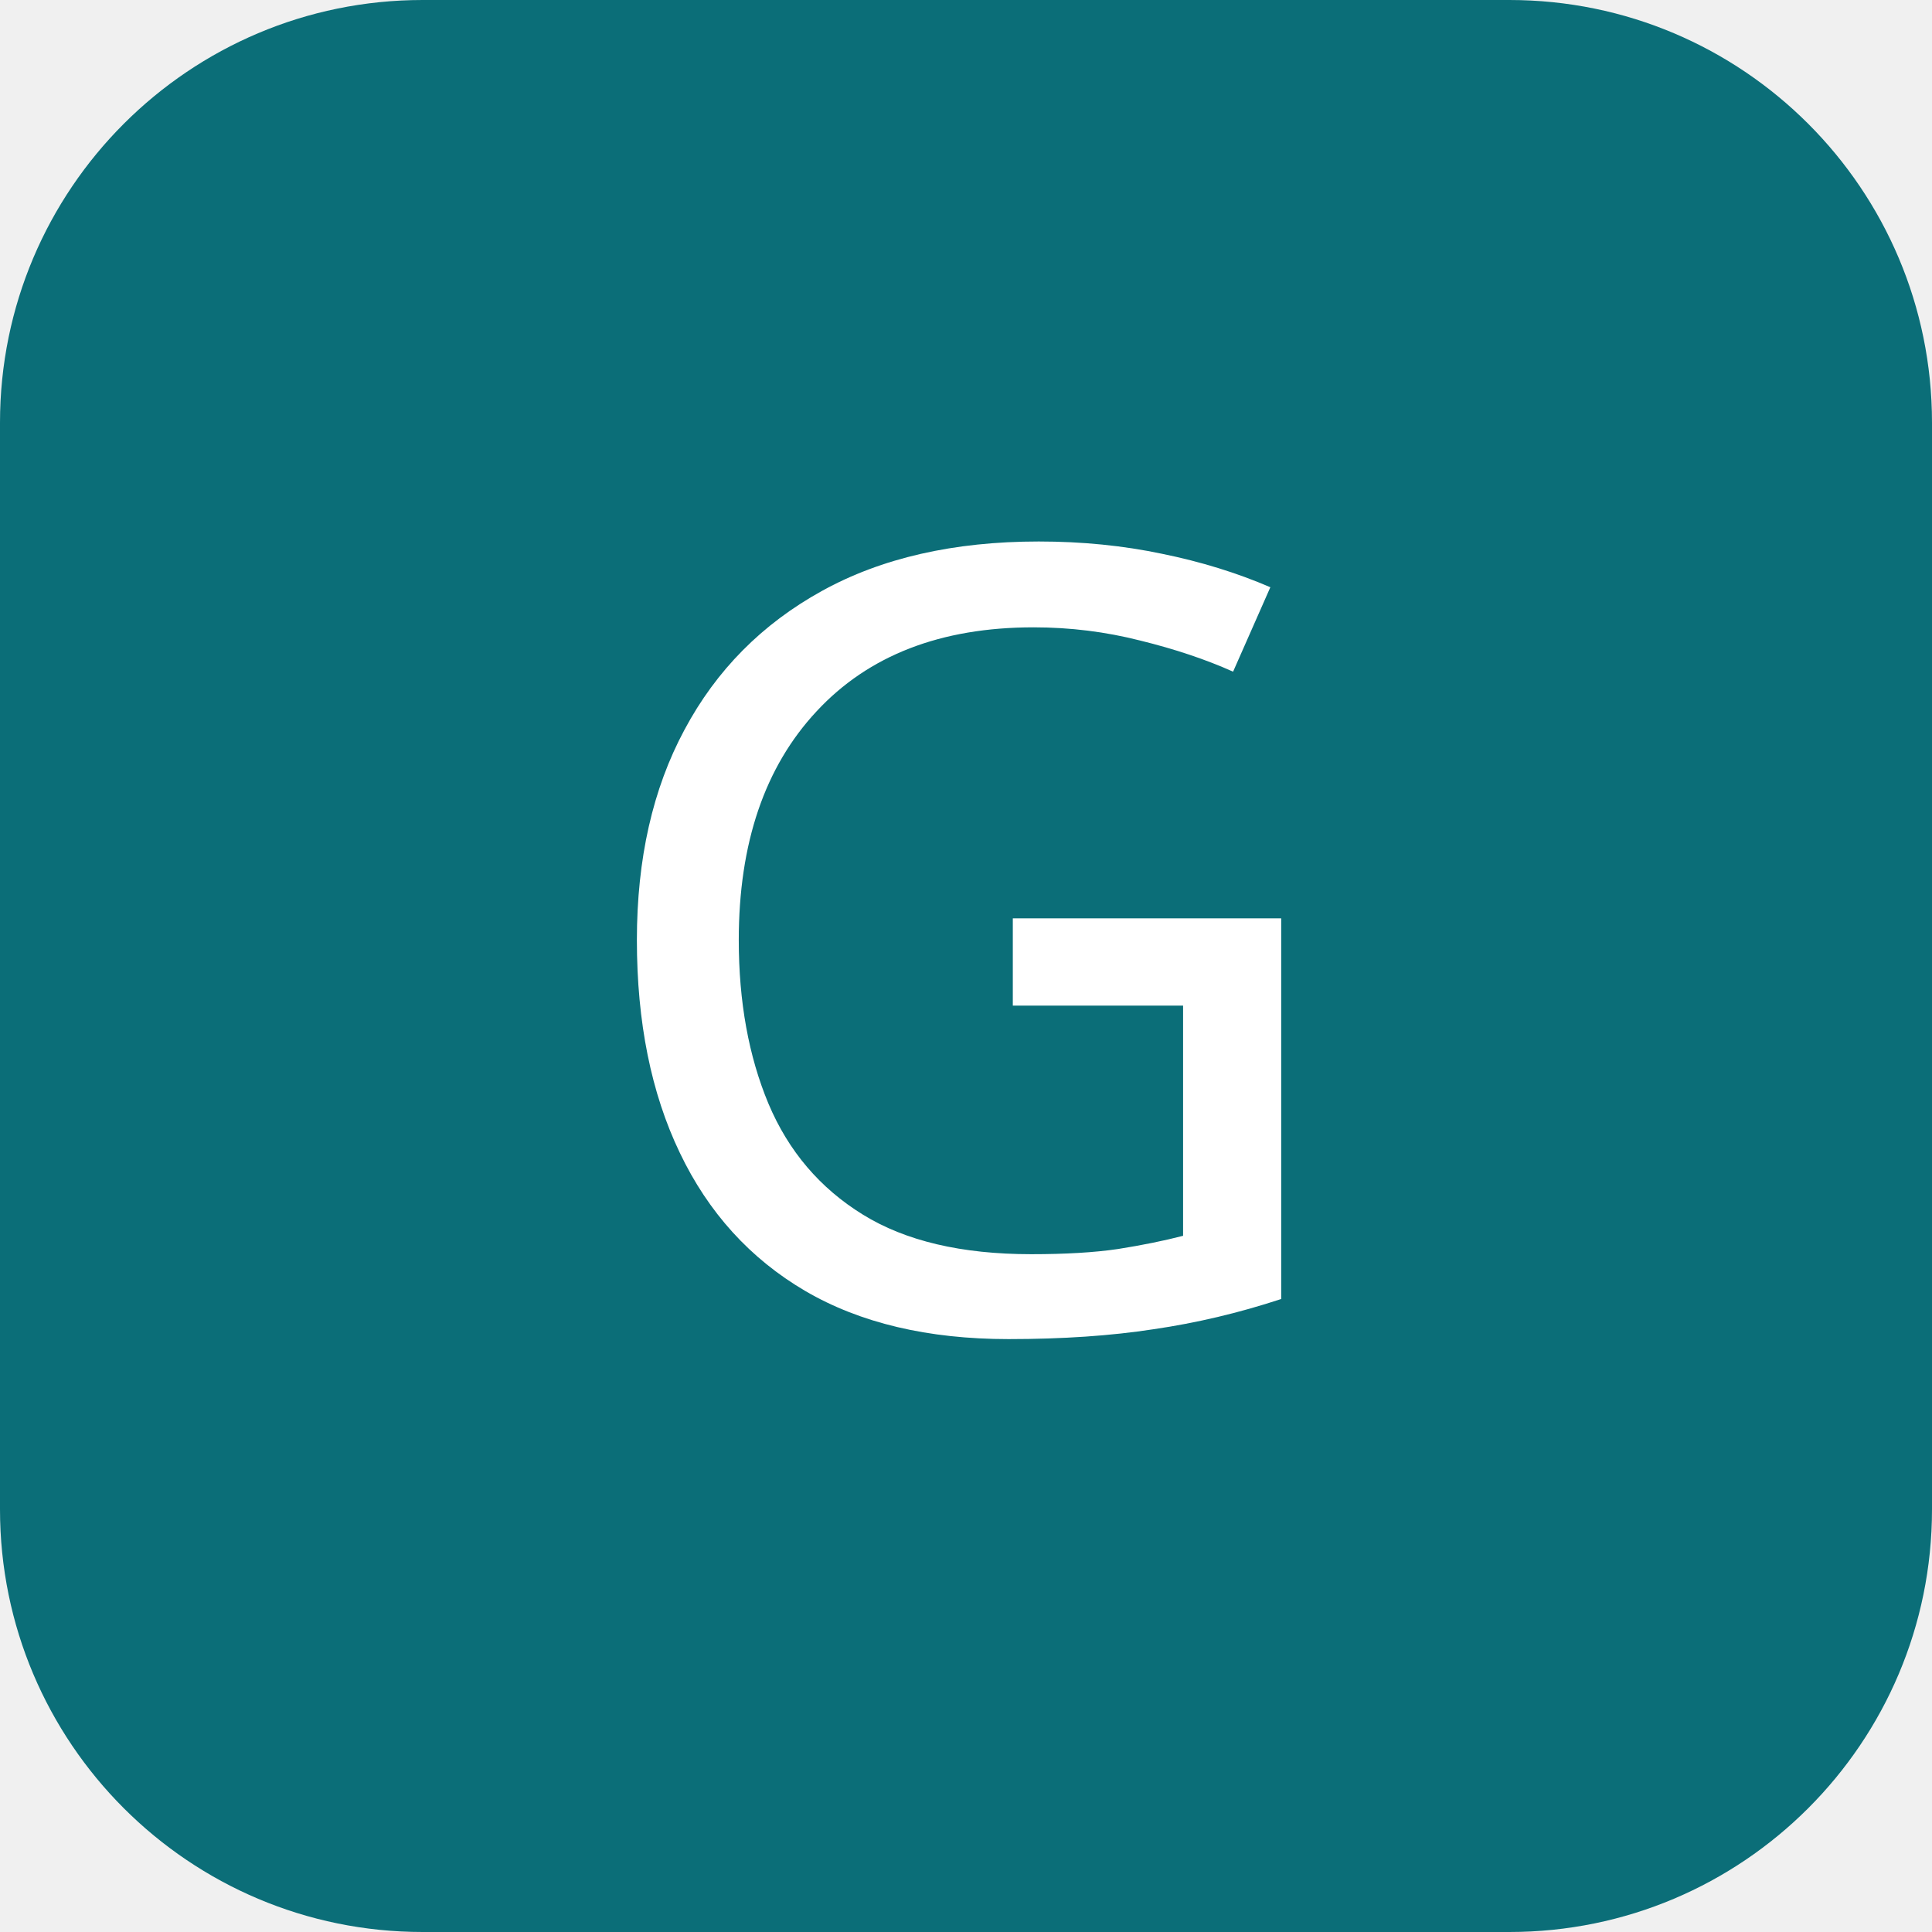
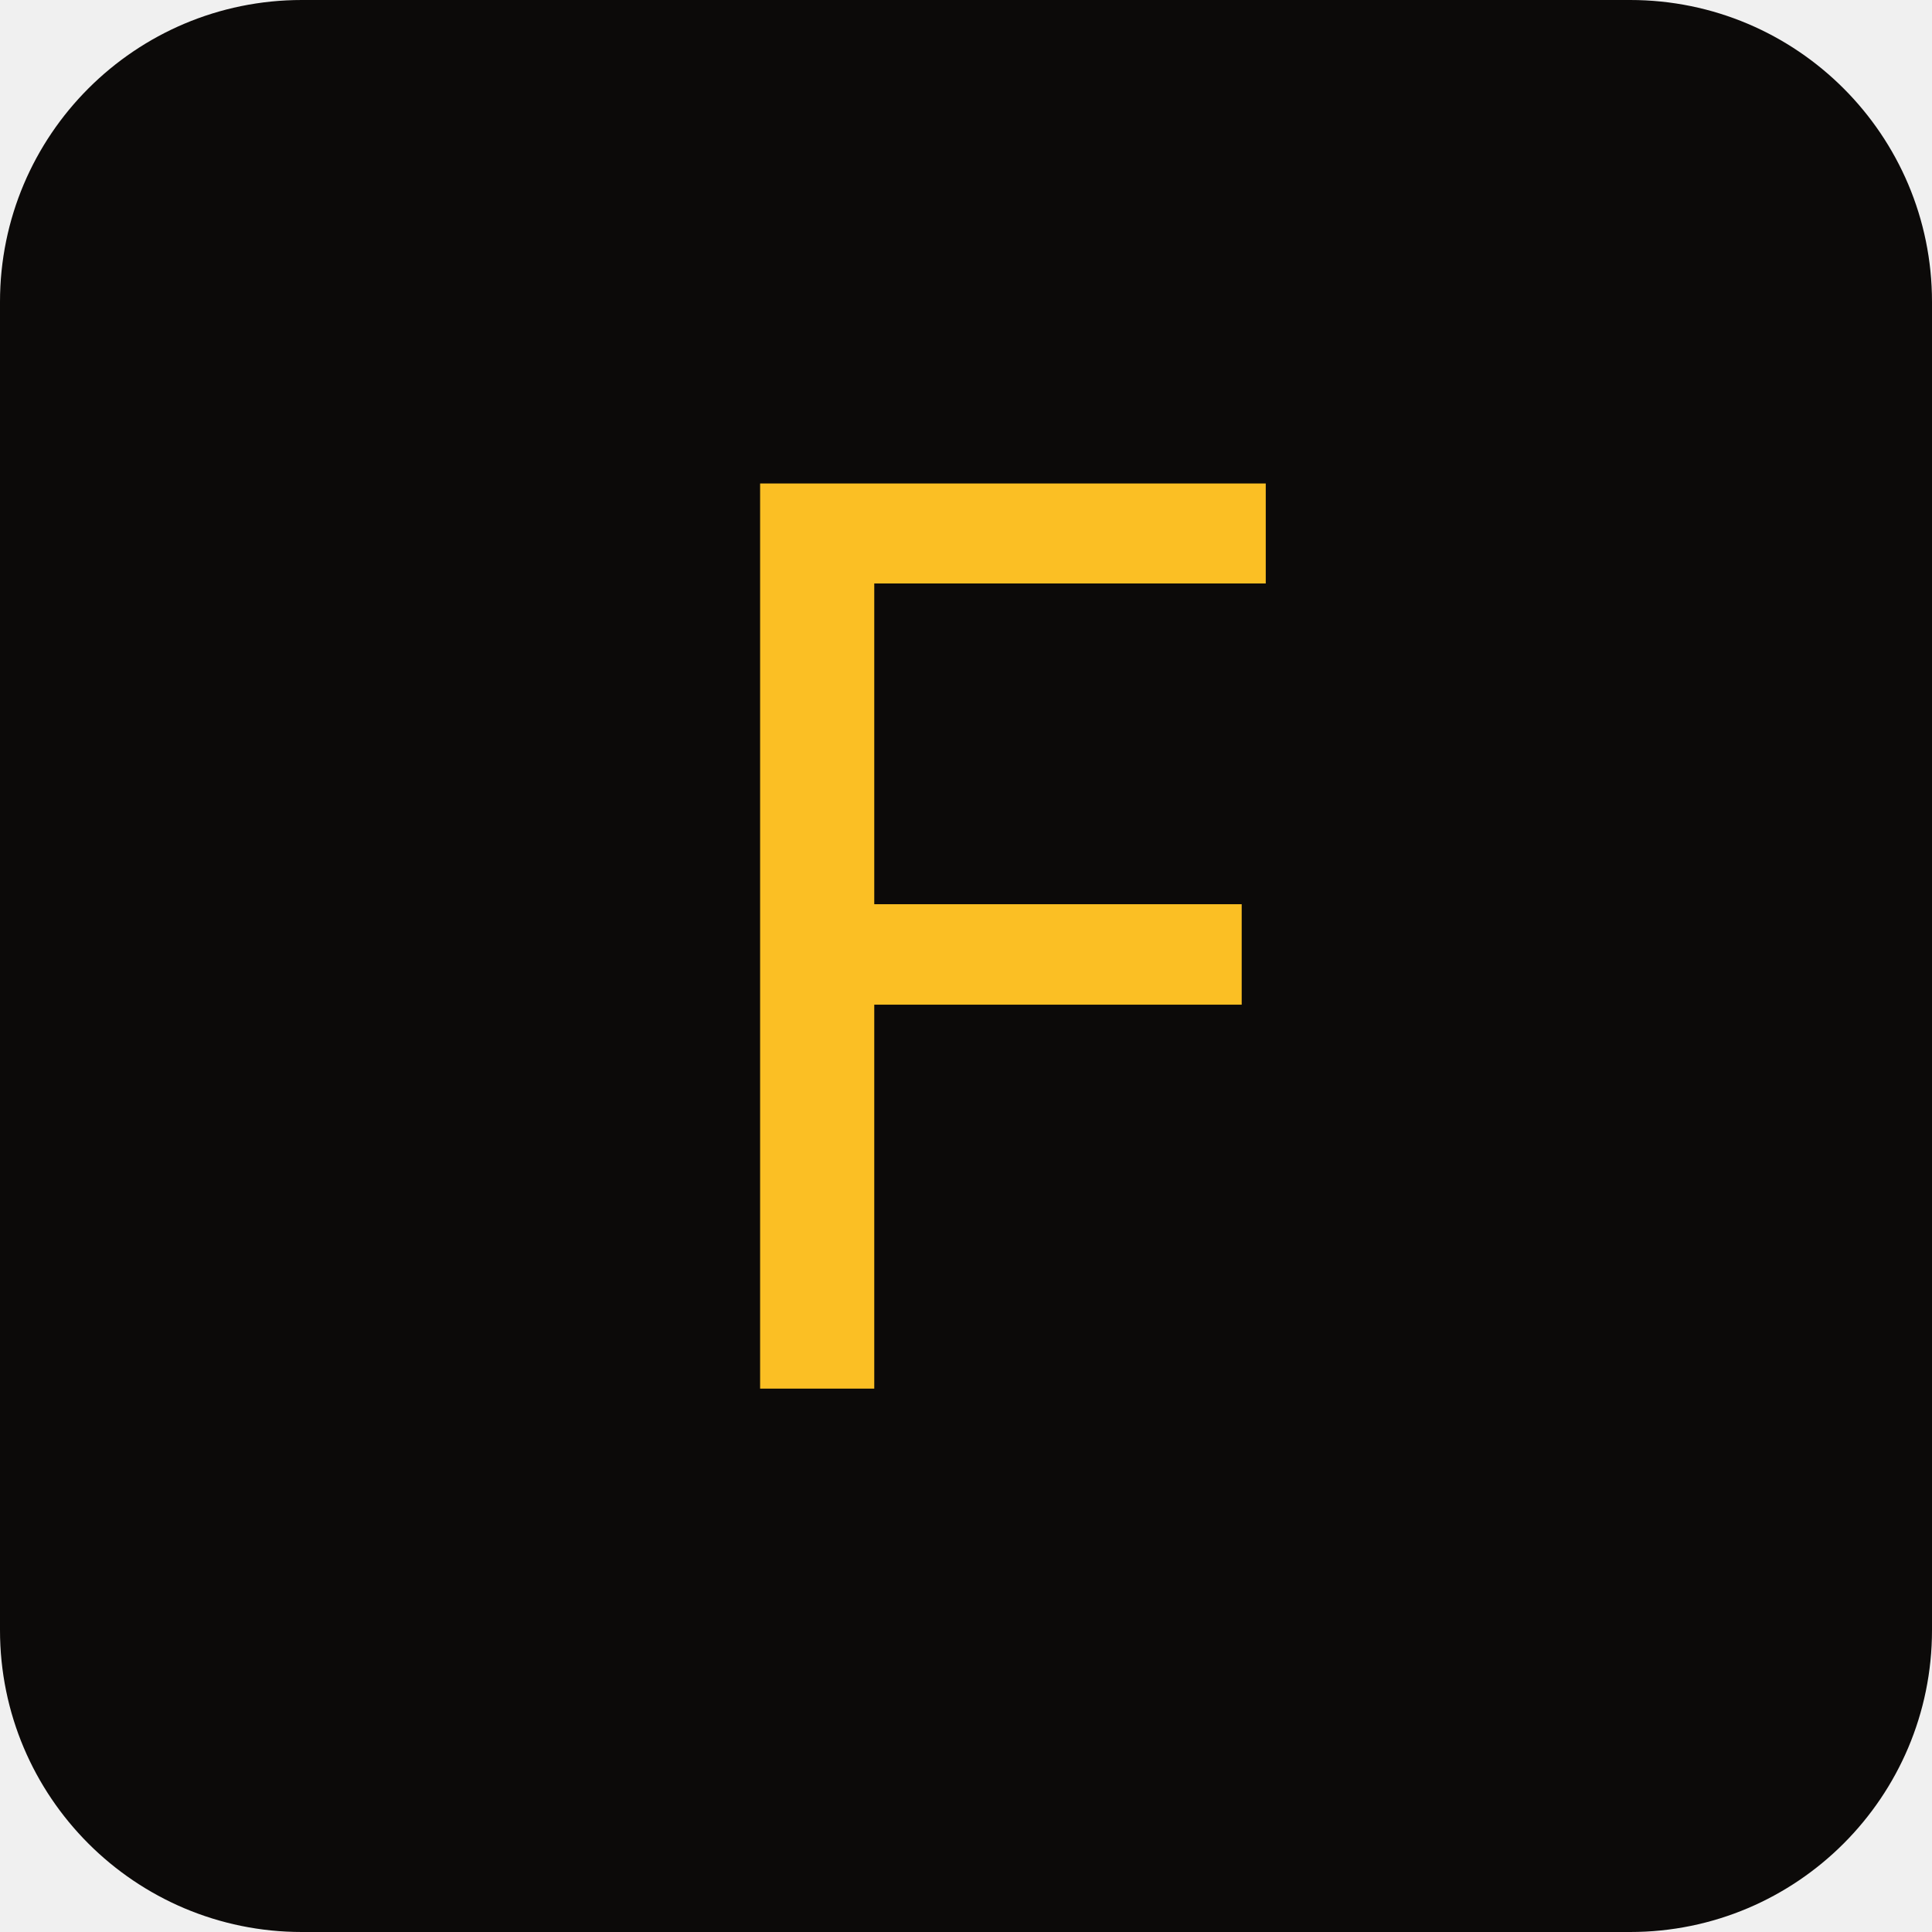
<svg xmlns="http://www.w3.org/2000/svg" viewBox="0 0 64 64">
-   <rect width="64" height="64" rx="14" fill="#0B6E78" />
-   <text x="32" y="44" text-anchor="middle" font-size="36" font-family="sans-serif" fill="white">G</text>
+   <rect width="64" height="64" rx="10" fill="#0c0a09" />
+   <text x="32" y="46" font-family="Anton, Impact, sans-serif" font-size="42" fill="#fbbf24" text-anchor="middle">F</text>
</svg>
